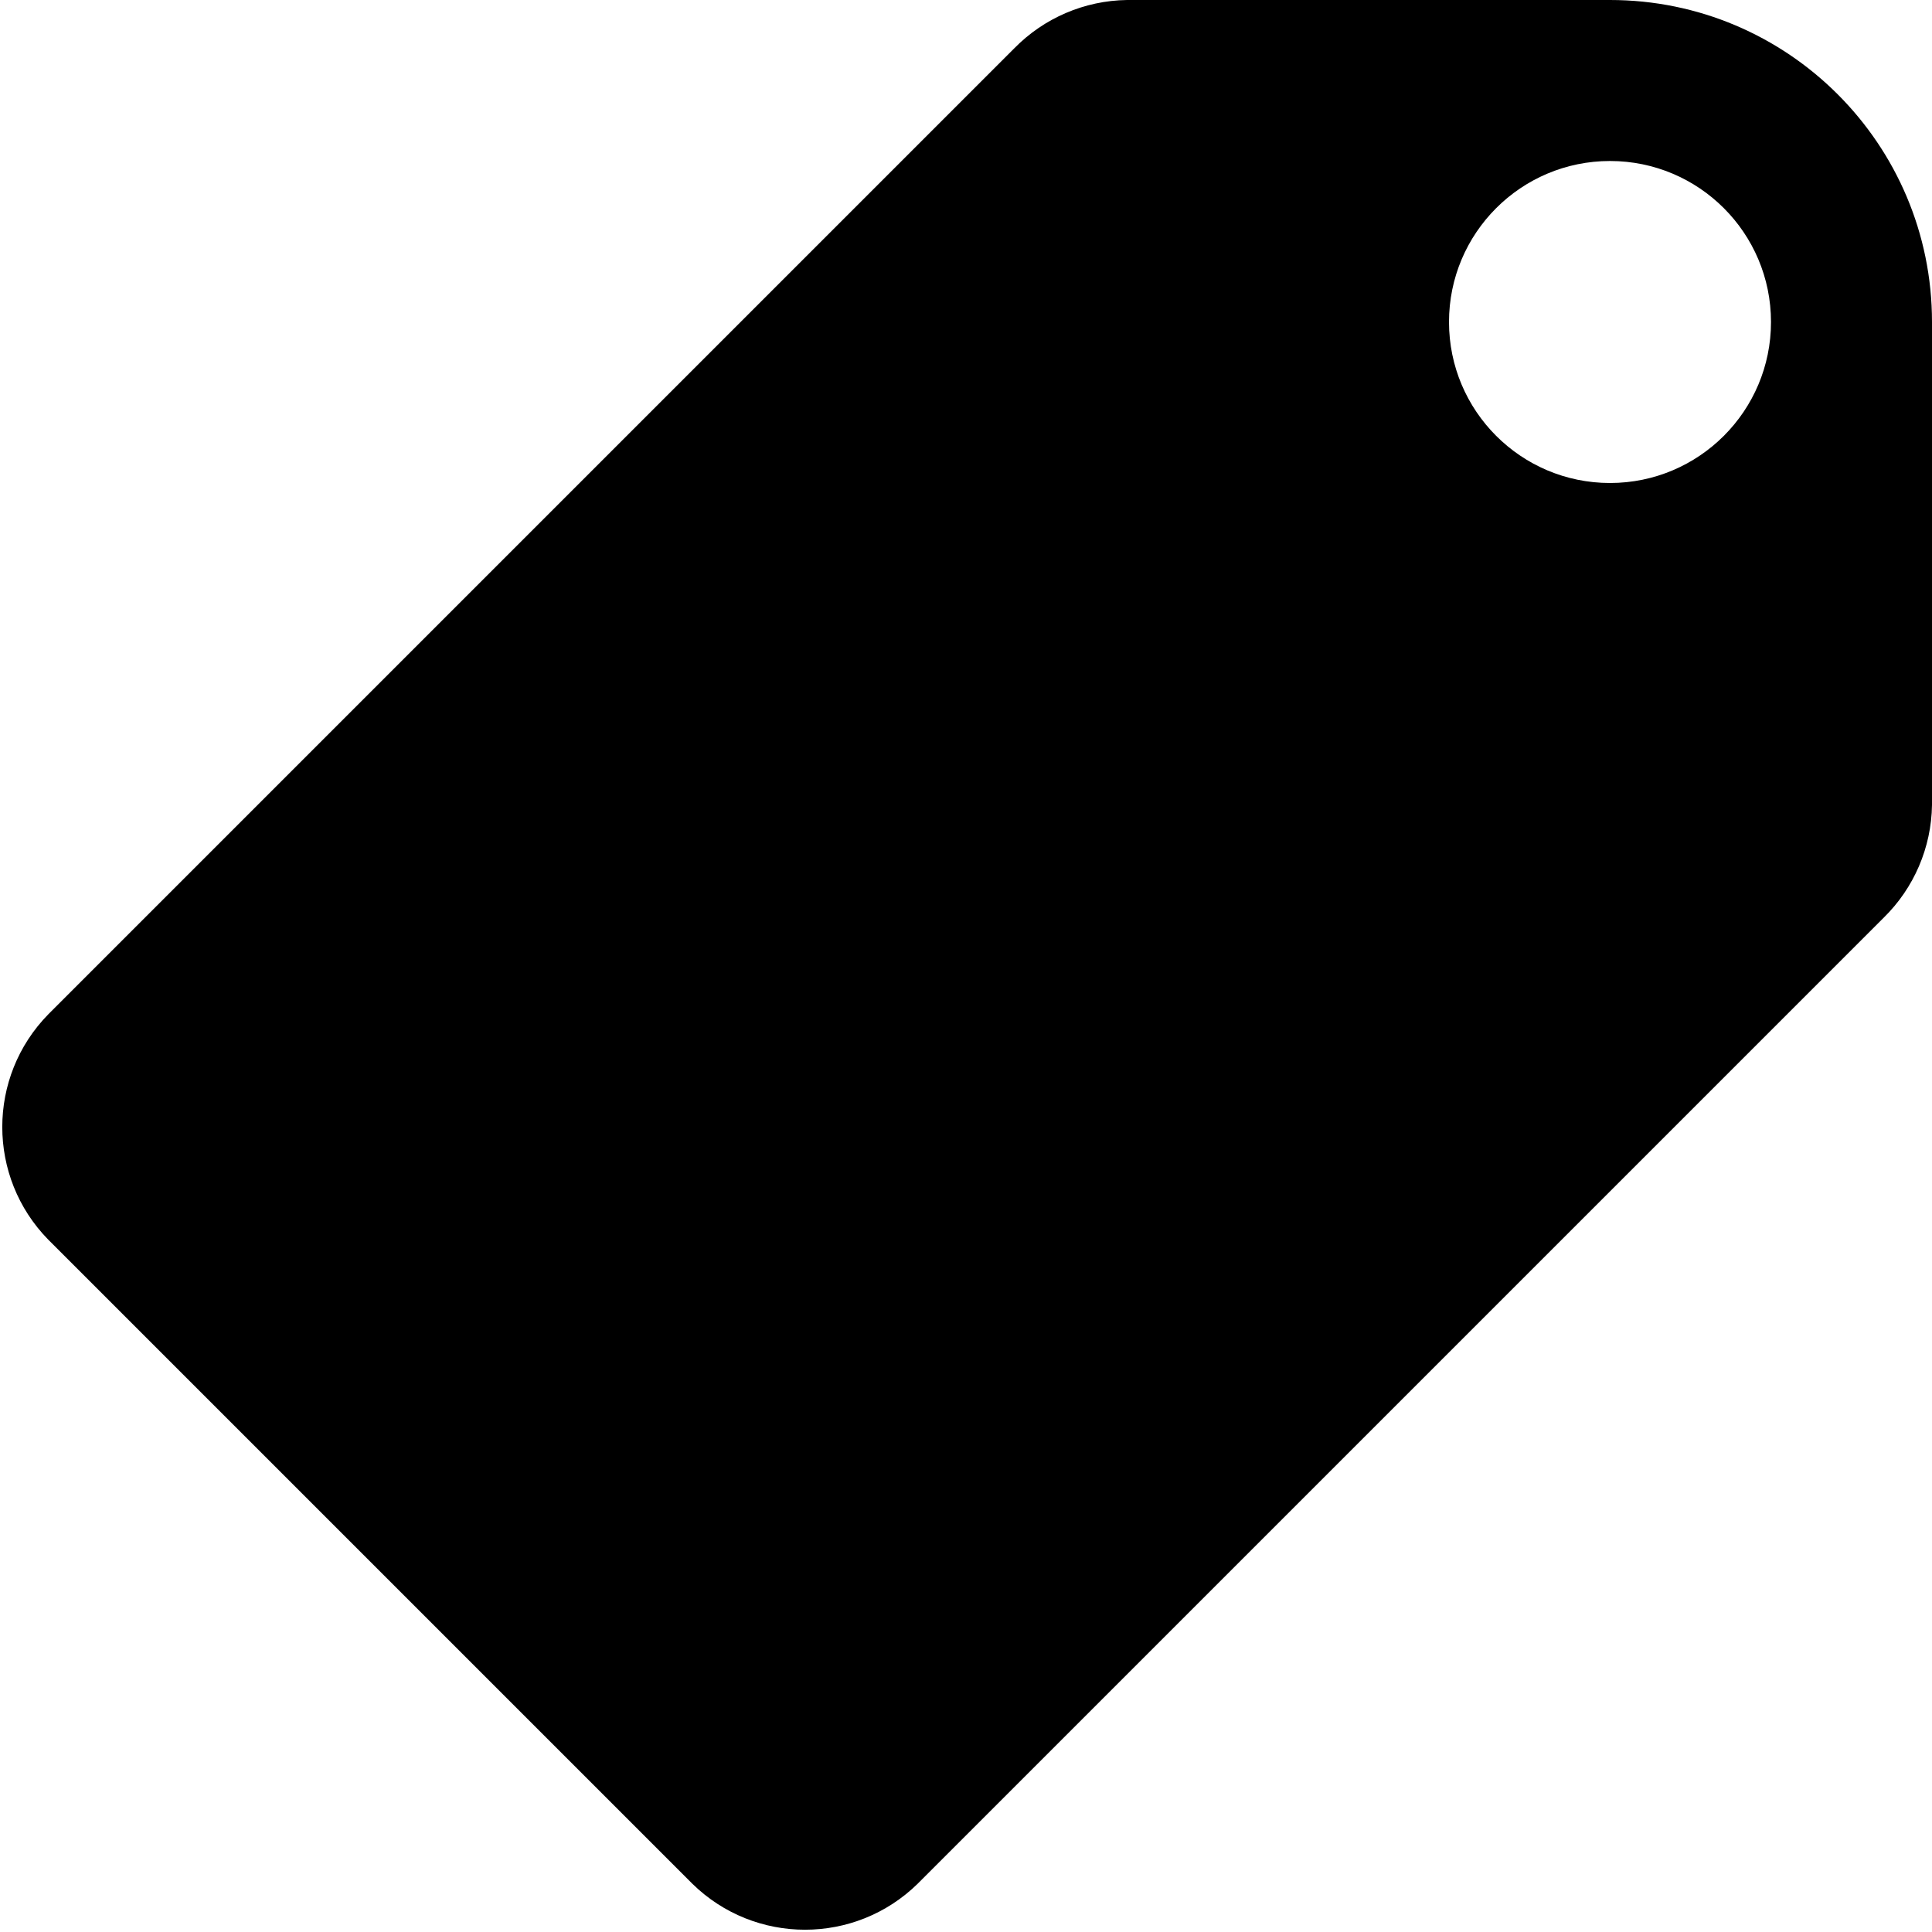
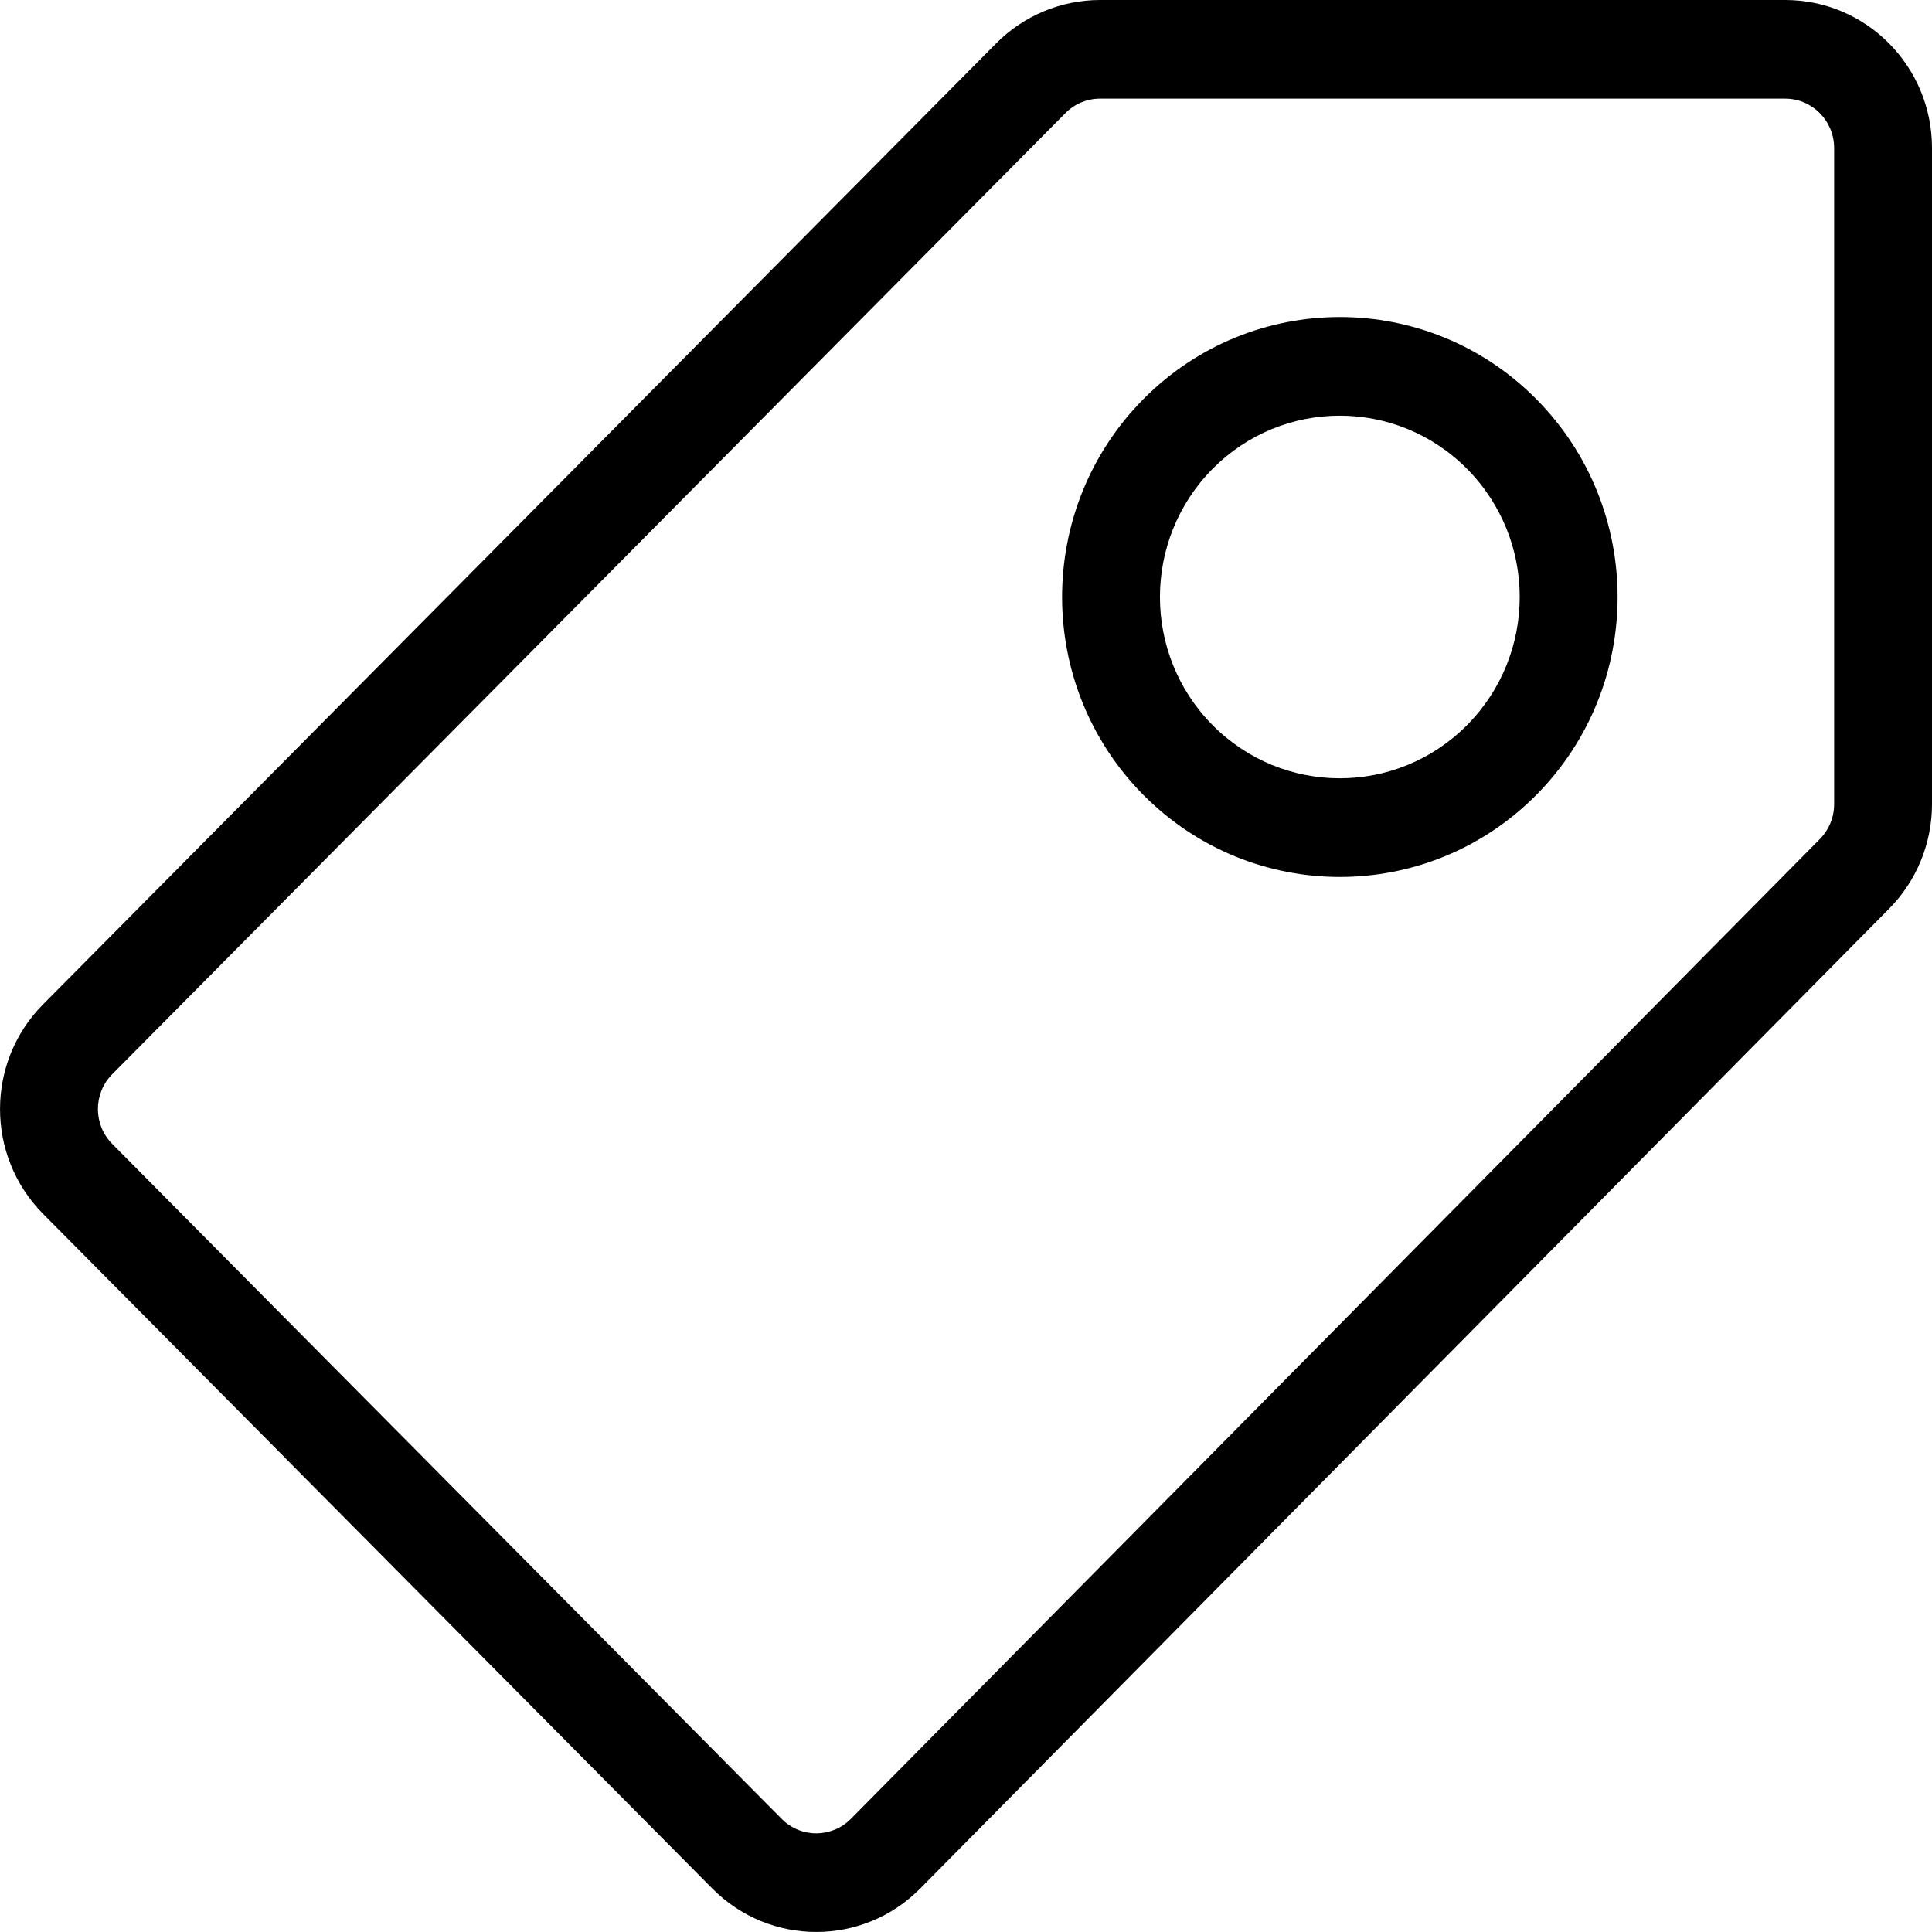
- <svg class="icon icon-discount" viewBox="0 0 12 12">
-   <path fill="currentColor" fill-rule="evenodd" d="M7 0h3a2 2 0 0 1 2 2v3a1 1 0 0 1-.3.7l-6 6a1 1 0 0 1-1.4 0l-4-4a1 1 0 0 1 0-1.4l6-6A1 1 0 0 1 7 0m2 2a1 1 0 1 0 2 0 1 1 0 0 0-2 0" clip-rule="evenodd" />
+ <svg class="icon icon-discount" viewBox="0 0 20 20">
+   <path d="M1.162 11.842L8.092 18.829C8.29 19.029 8.611 19.028 8.809 18.828L18.839 8.686C18.934 8.59 18.987 8.46 18.987 8.325V1.532C18.987 1.25 18.76 1.021 18.48 1.021L11.387 1.021C11.253 1.021 11.124 1.075 11.029 1.171L1.162 11.12C0.964 11.319 0.964 11.643 1.162 11.842ZM20 1.532C20 0.686 19.32 -6.58649e-06 18.48 0L11.387 5.82026e-05C10.984 6.15389e-05 10.597 0.162 10.312 0.449L0.445 10.398C-0.148 10.996 -0.148 11.966 0.445 12.565L7.375 19.551C7.97 20.15 8.933 20.149 9.526 19.55L19.556 9.407C19.84 9.12 20 8.731 20 8.325V1.532Z" fill-rule="evenodd" />
+   <path d="M15.903 8.23C14.78 9.361 12.96 9.361 11.837 8.23C10.714 7.098 10.714 5.263 11.837 4.131C12.96 2.999 14.78 2.999 15.903 4.131C17.026 5.263 17.026 7.098 15.903 8.23ZM12.553 7.507C13.28 8.24 14.459 8.24 15.186 7.507C15.914 6.774 15.914 5.586 15.186 4.853C14.459 4.12 13.28 4.12 12.553 4.853C11.826 5.586 11.826 6.774 12.553 7.507Z" />
</svg>
